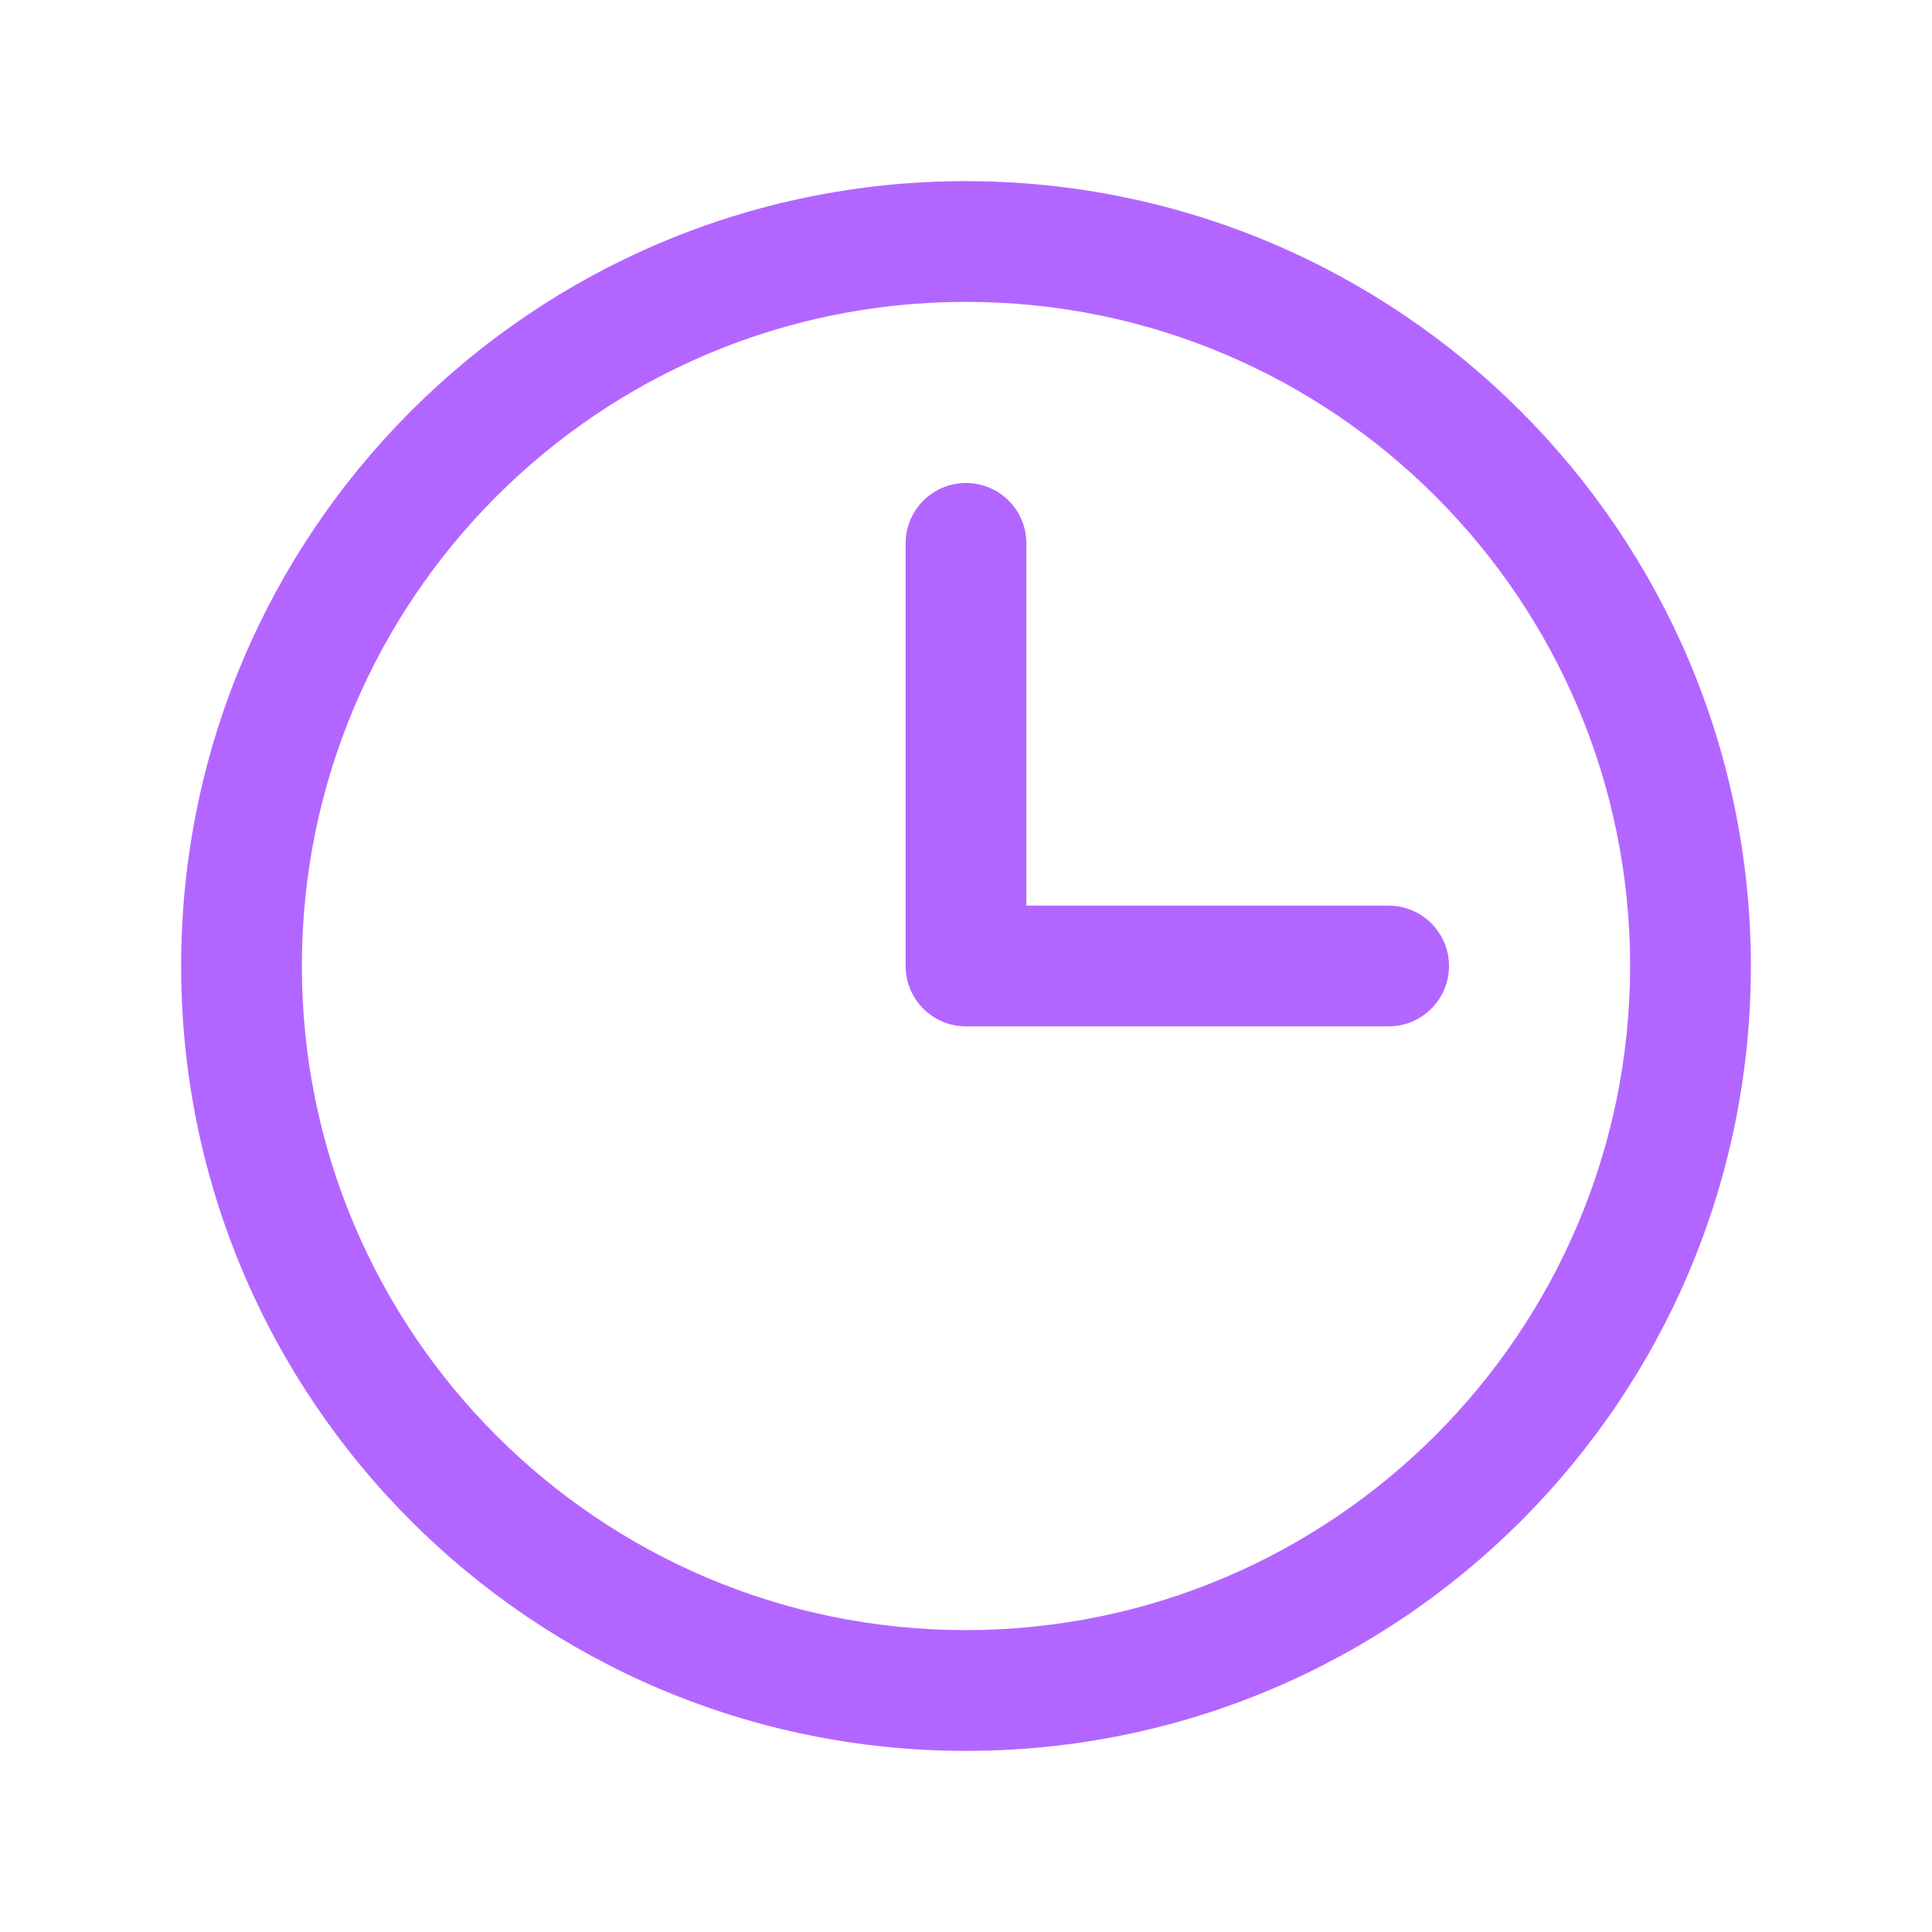
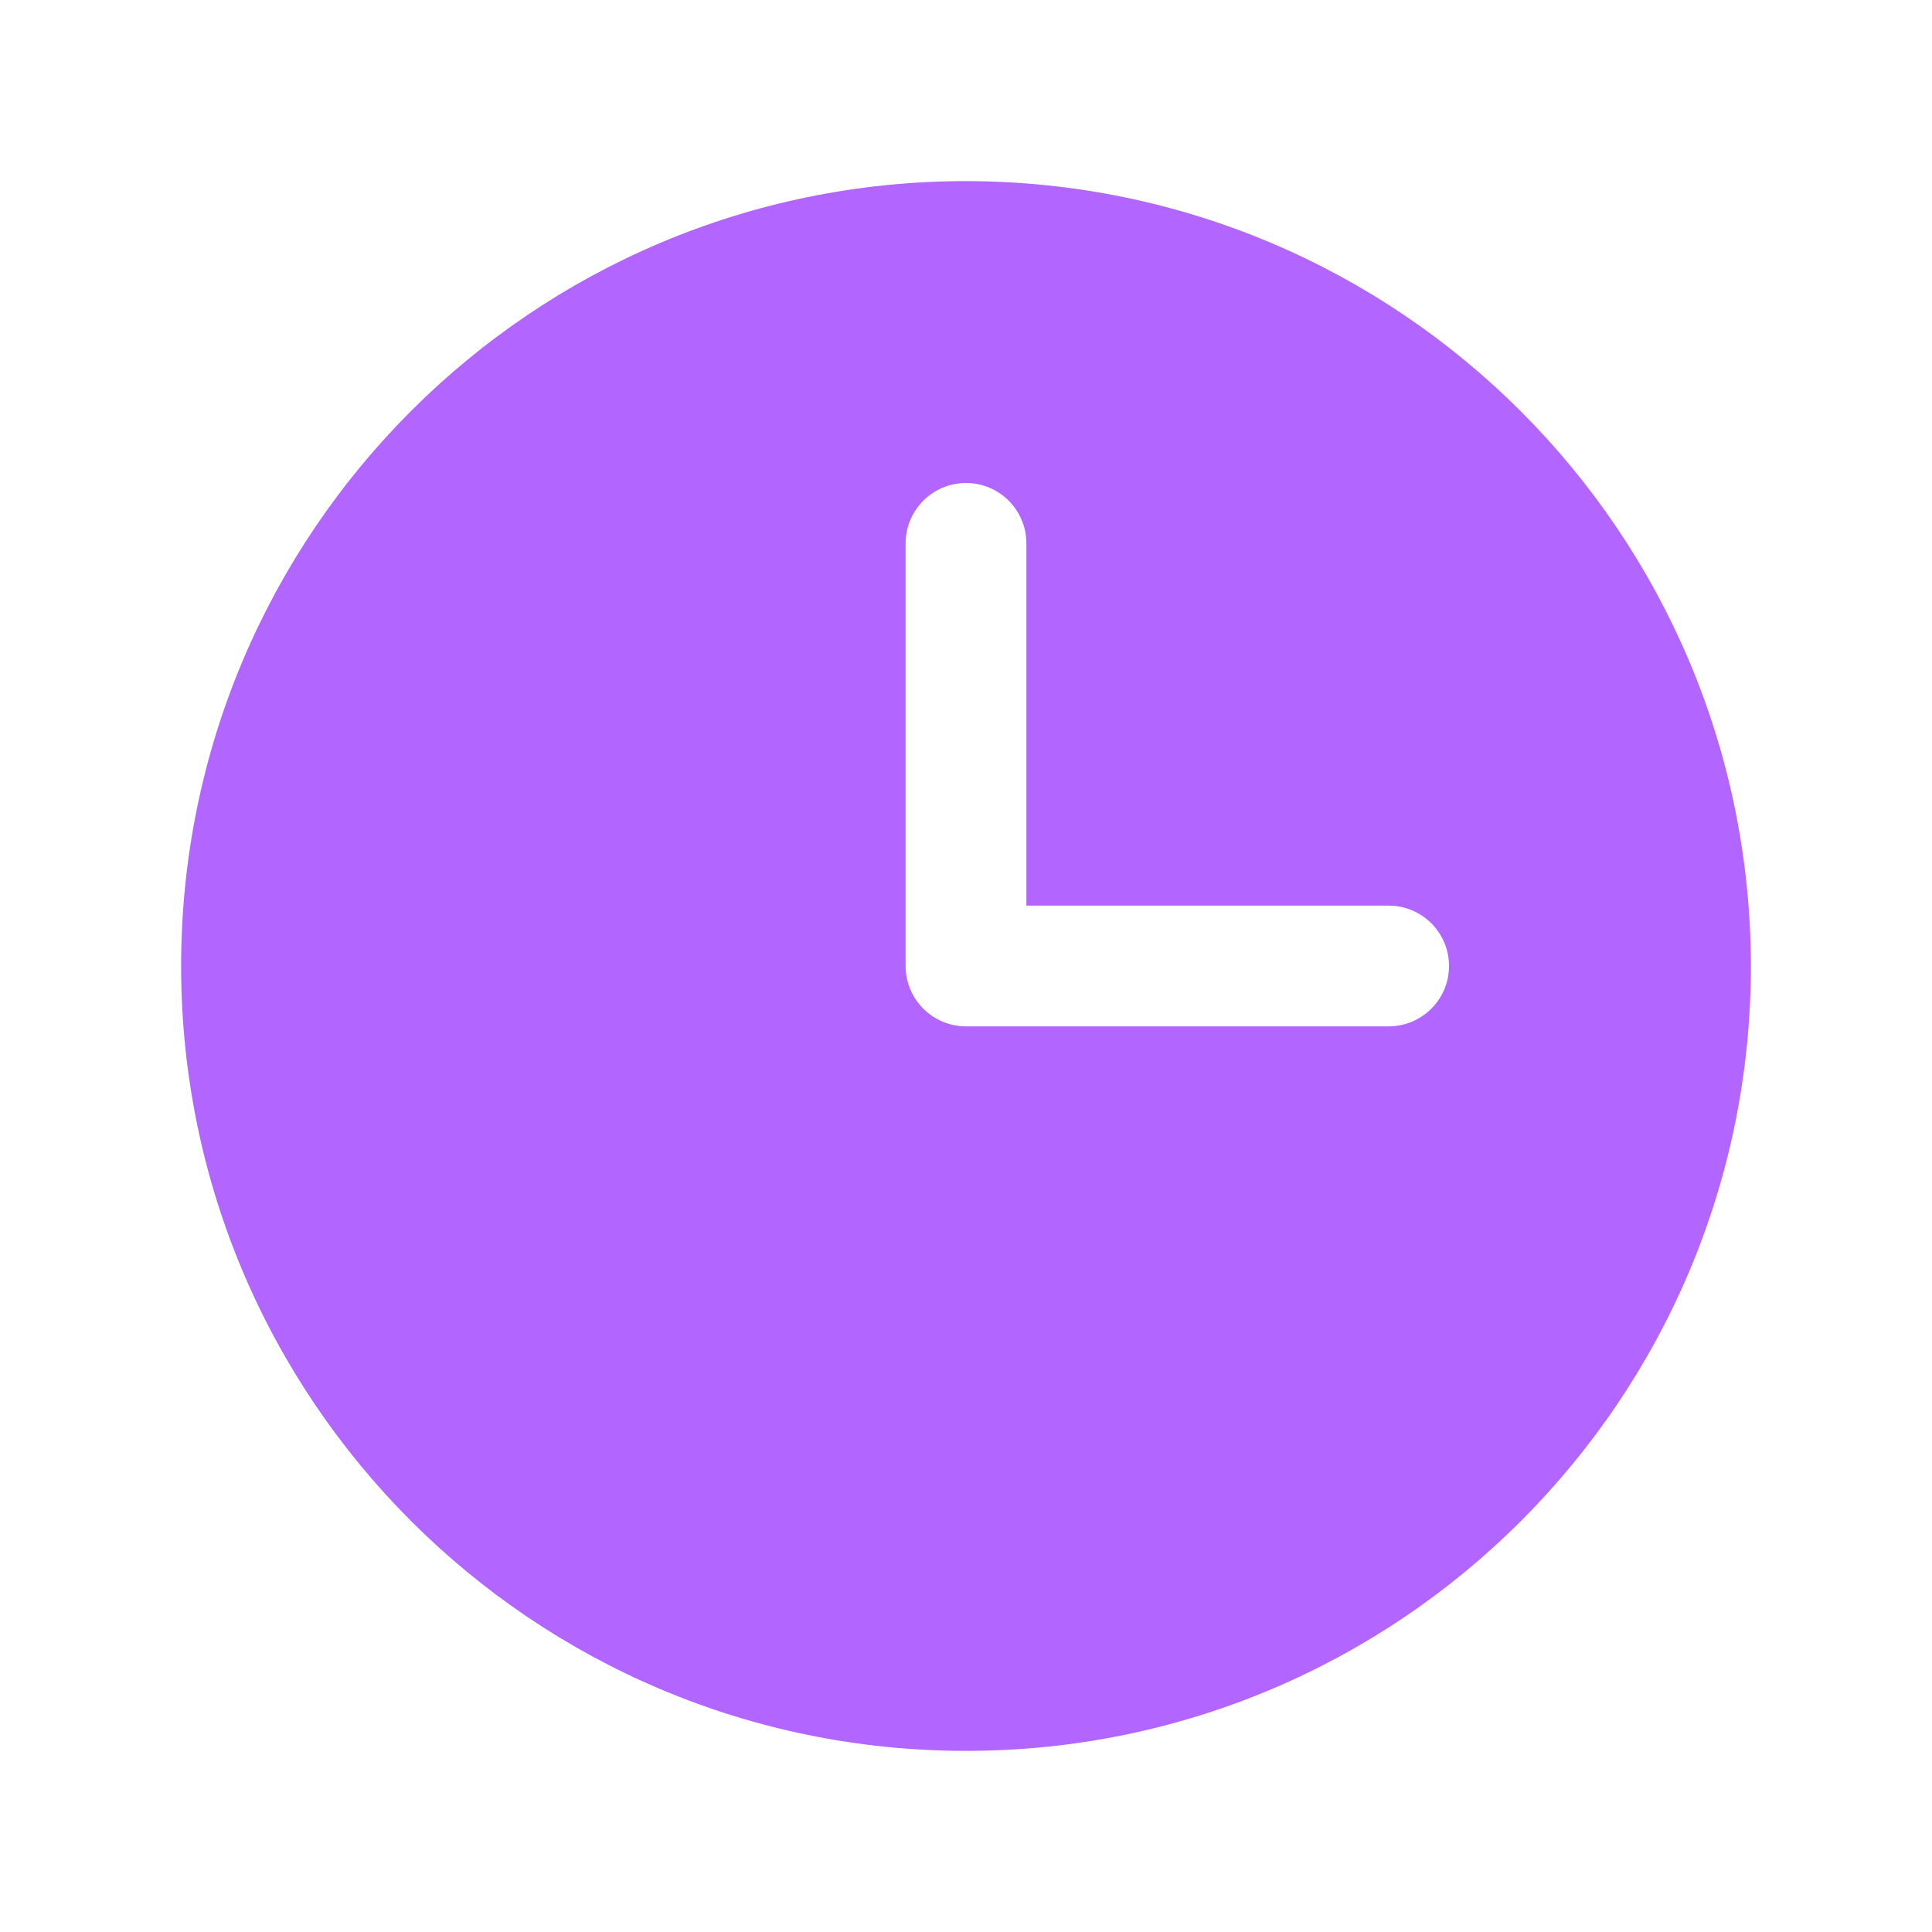
<svg xmlns="http://www.w3.org/2000/svg" viewBox="0 0 256 256" fill="#b366ff">
-   <path d="M128,24A104,104,0,1,0,232,128,104.11,104.11,0,0,0,128,24Zm0,192a88,88,0,1,1,88-88A88.1,88.1,0,0,1,128,216Zm64-88a8,8,0,0,1-8,8H128a8,8,0,0,1-8-8V72a8,8,0,0,1,16,0v48h48A8,8,0,0,1,192,128Z" />
+   <path d="M128,24A104,104,0,1,0,232,128,104.11,104.11,0,0,0,128,24Zm56,112H128a8,8,0,0,1-8-8V72a8,8,0,0,1,16,0v48h48a8,8,0,0,1,0,16Z" />
</svg>
